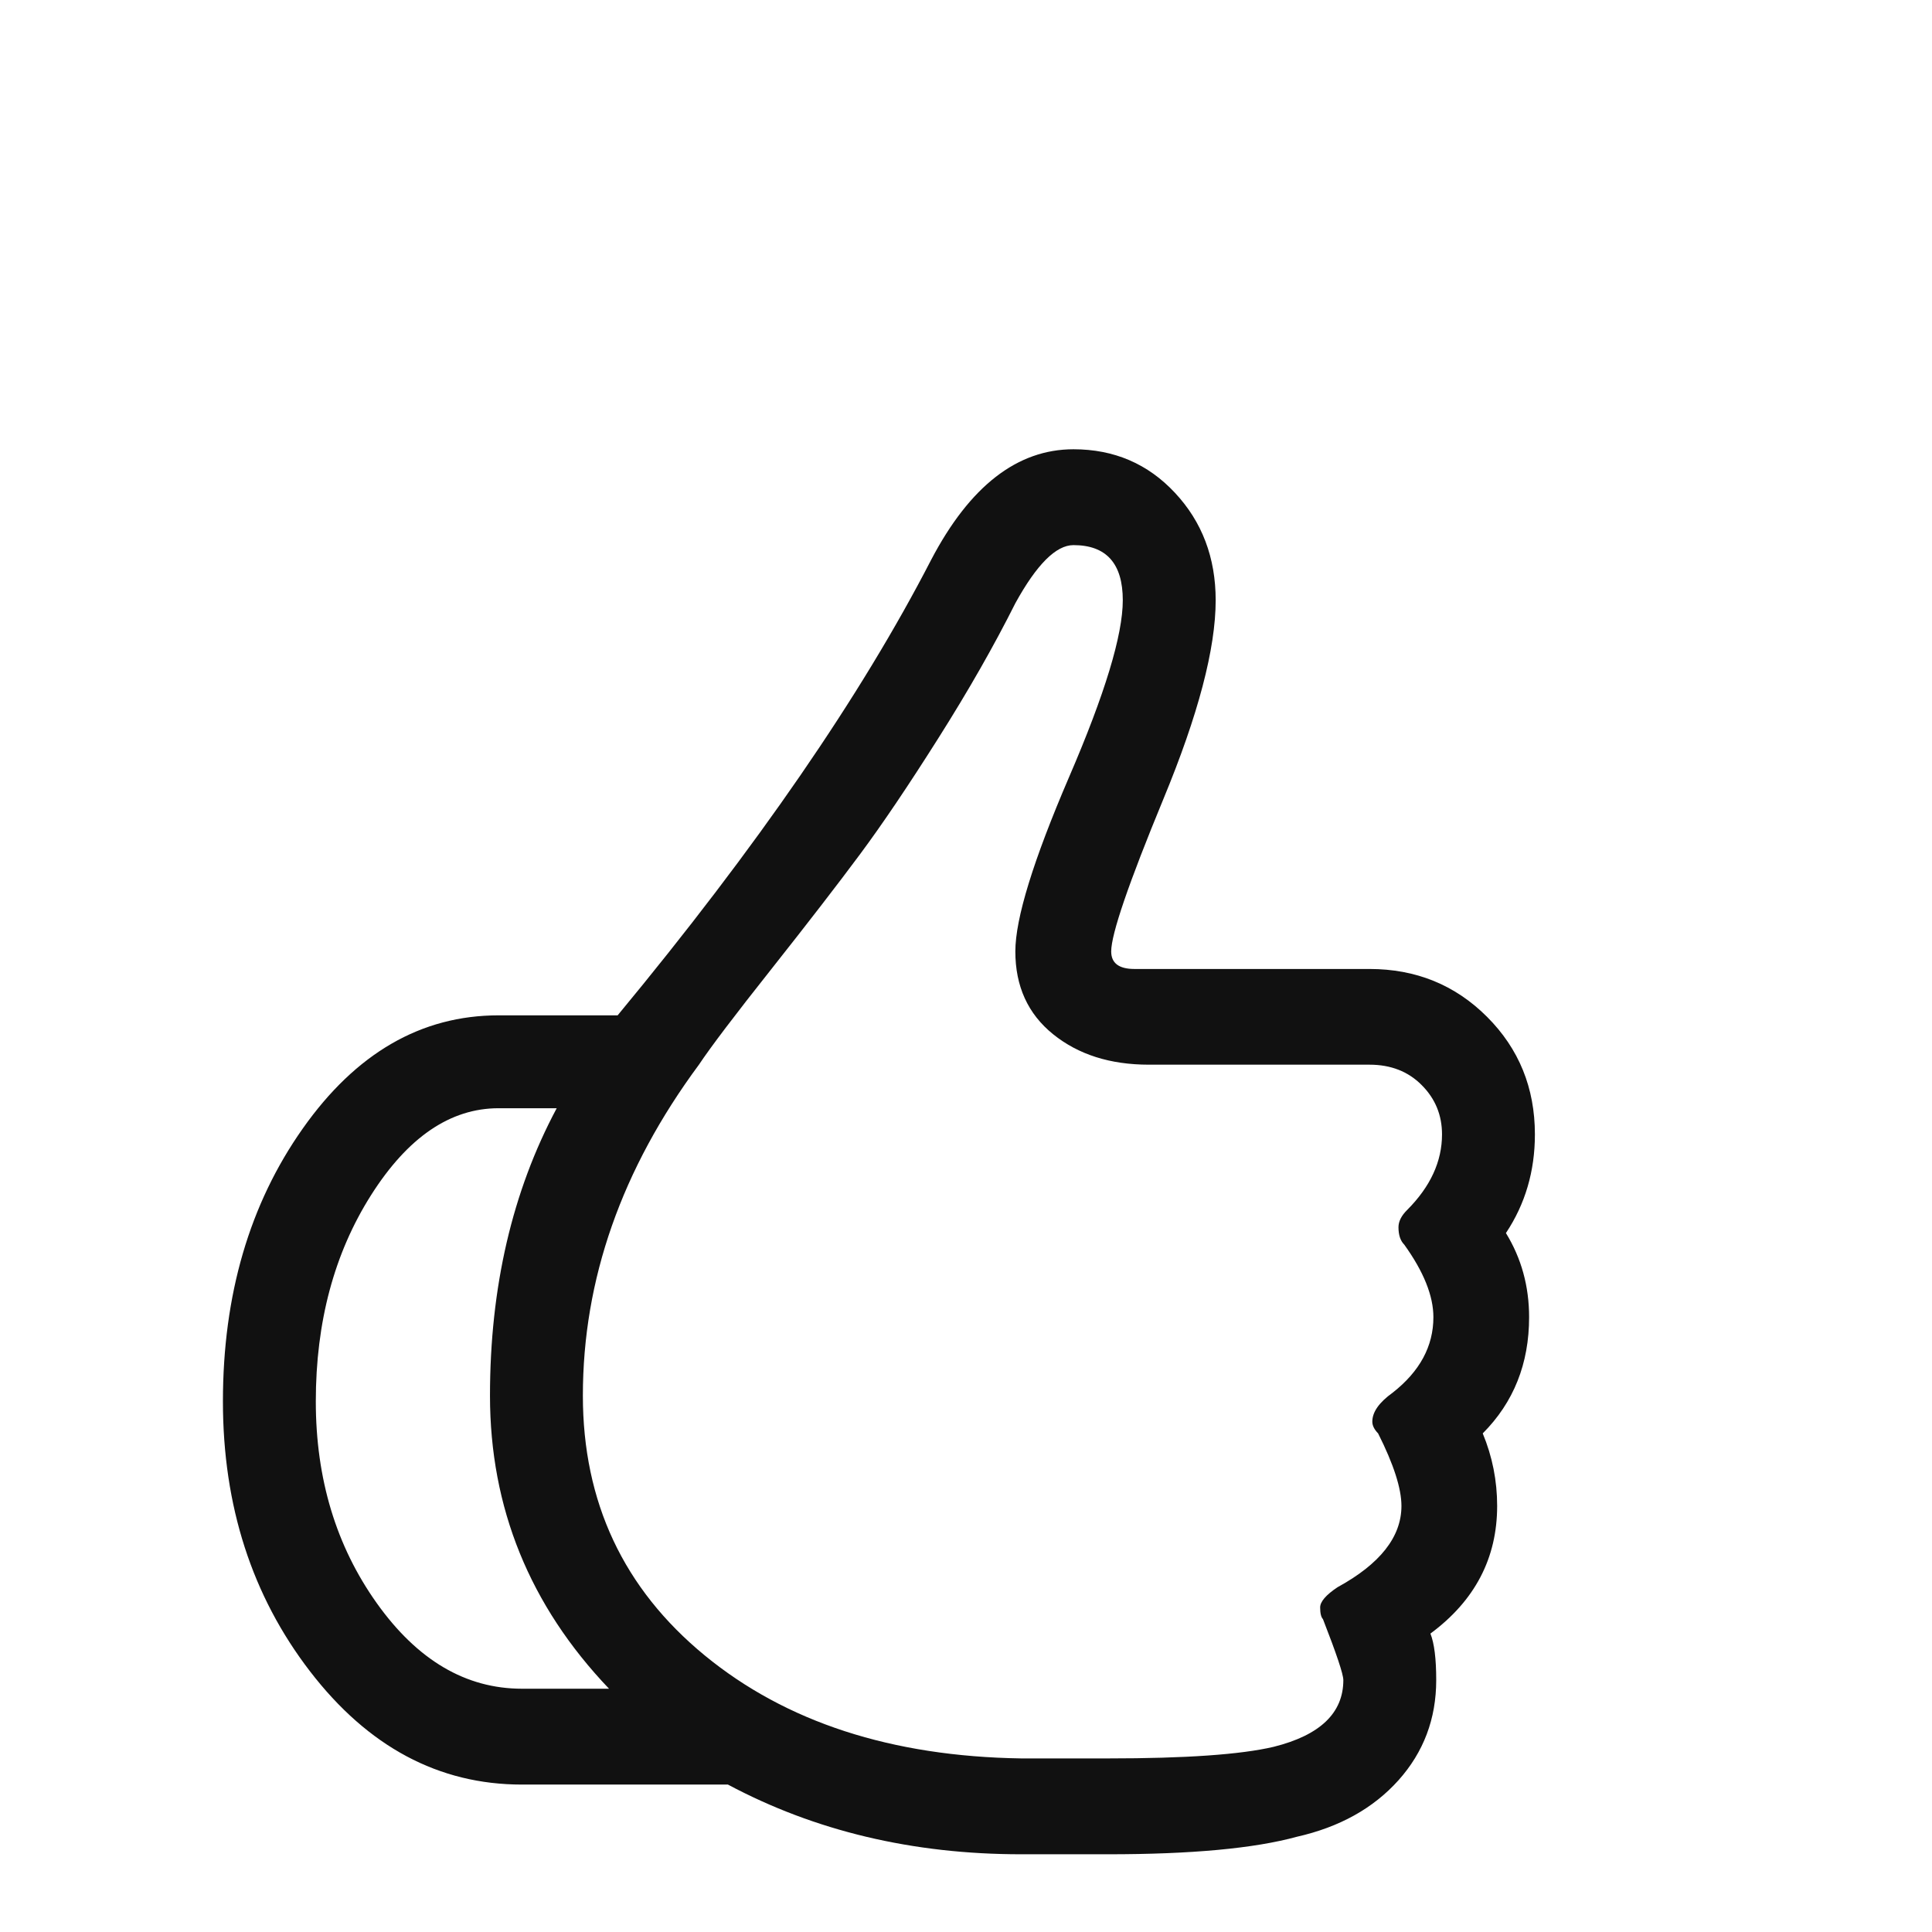
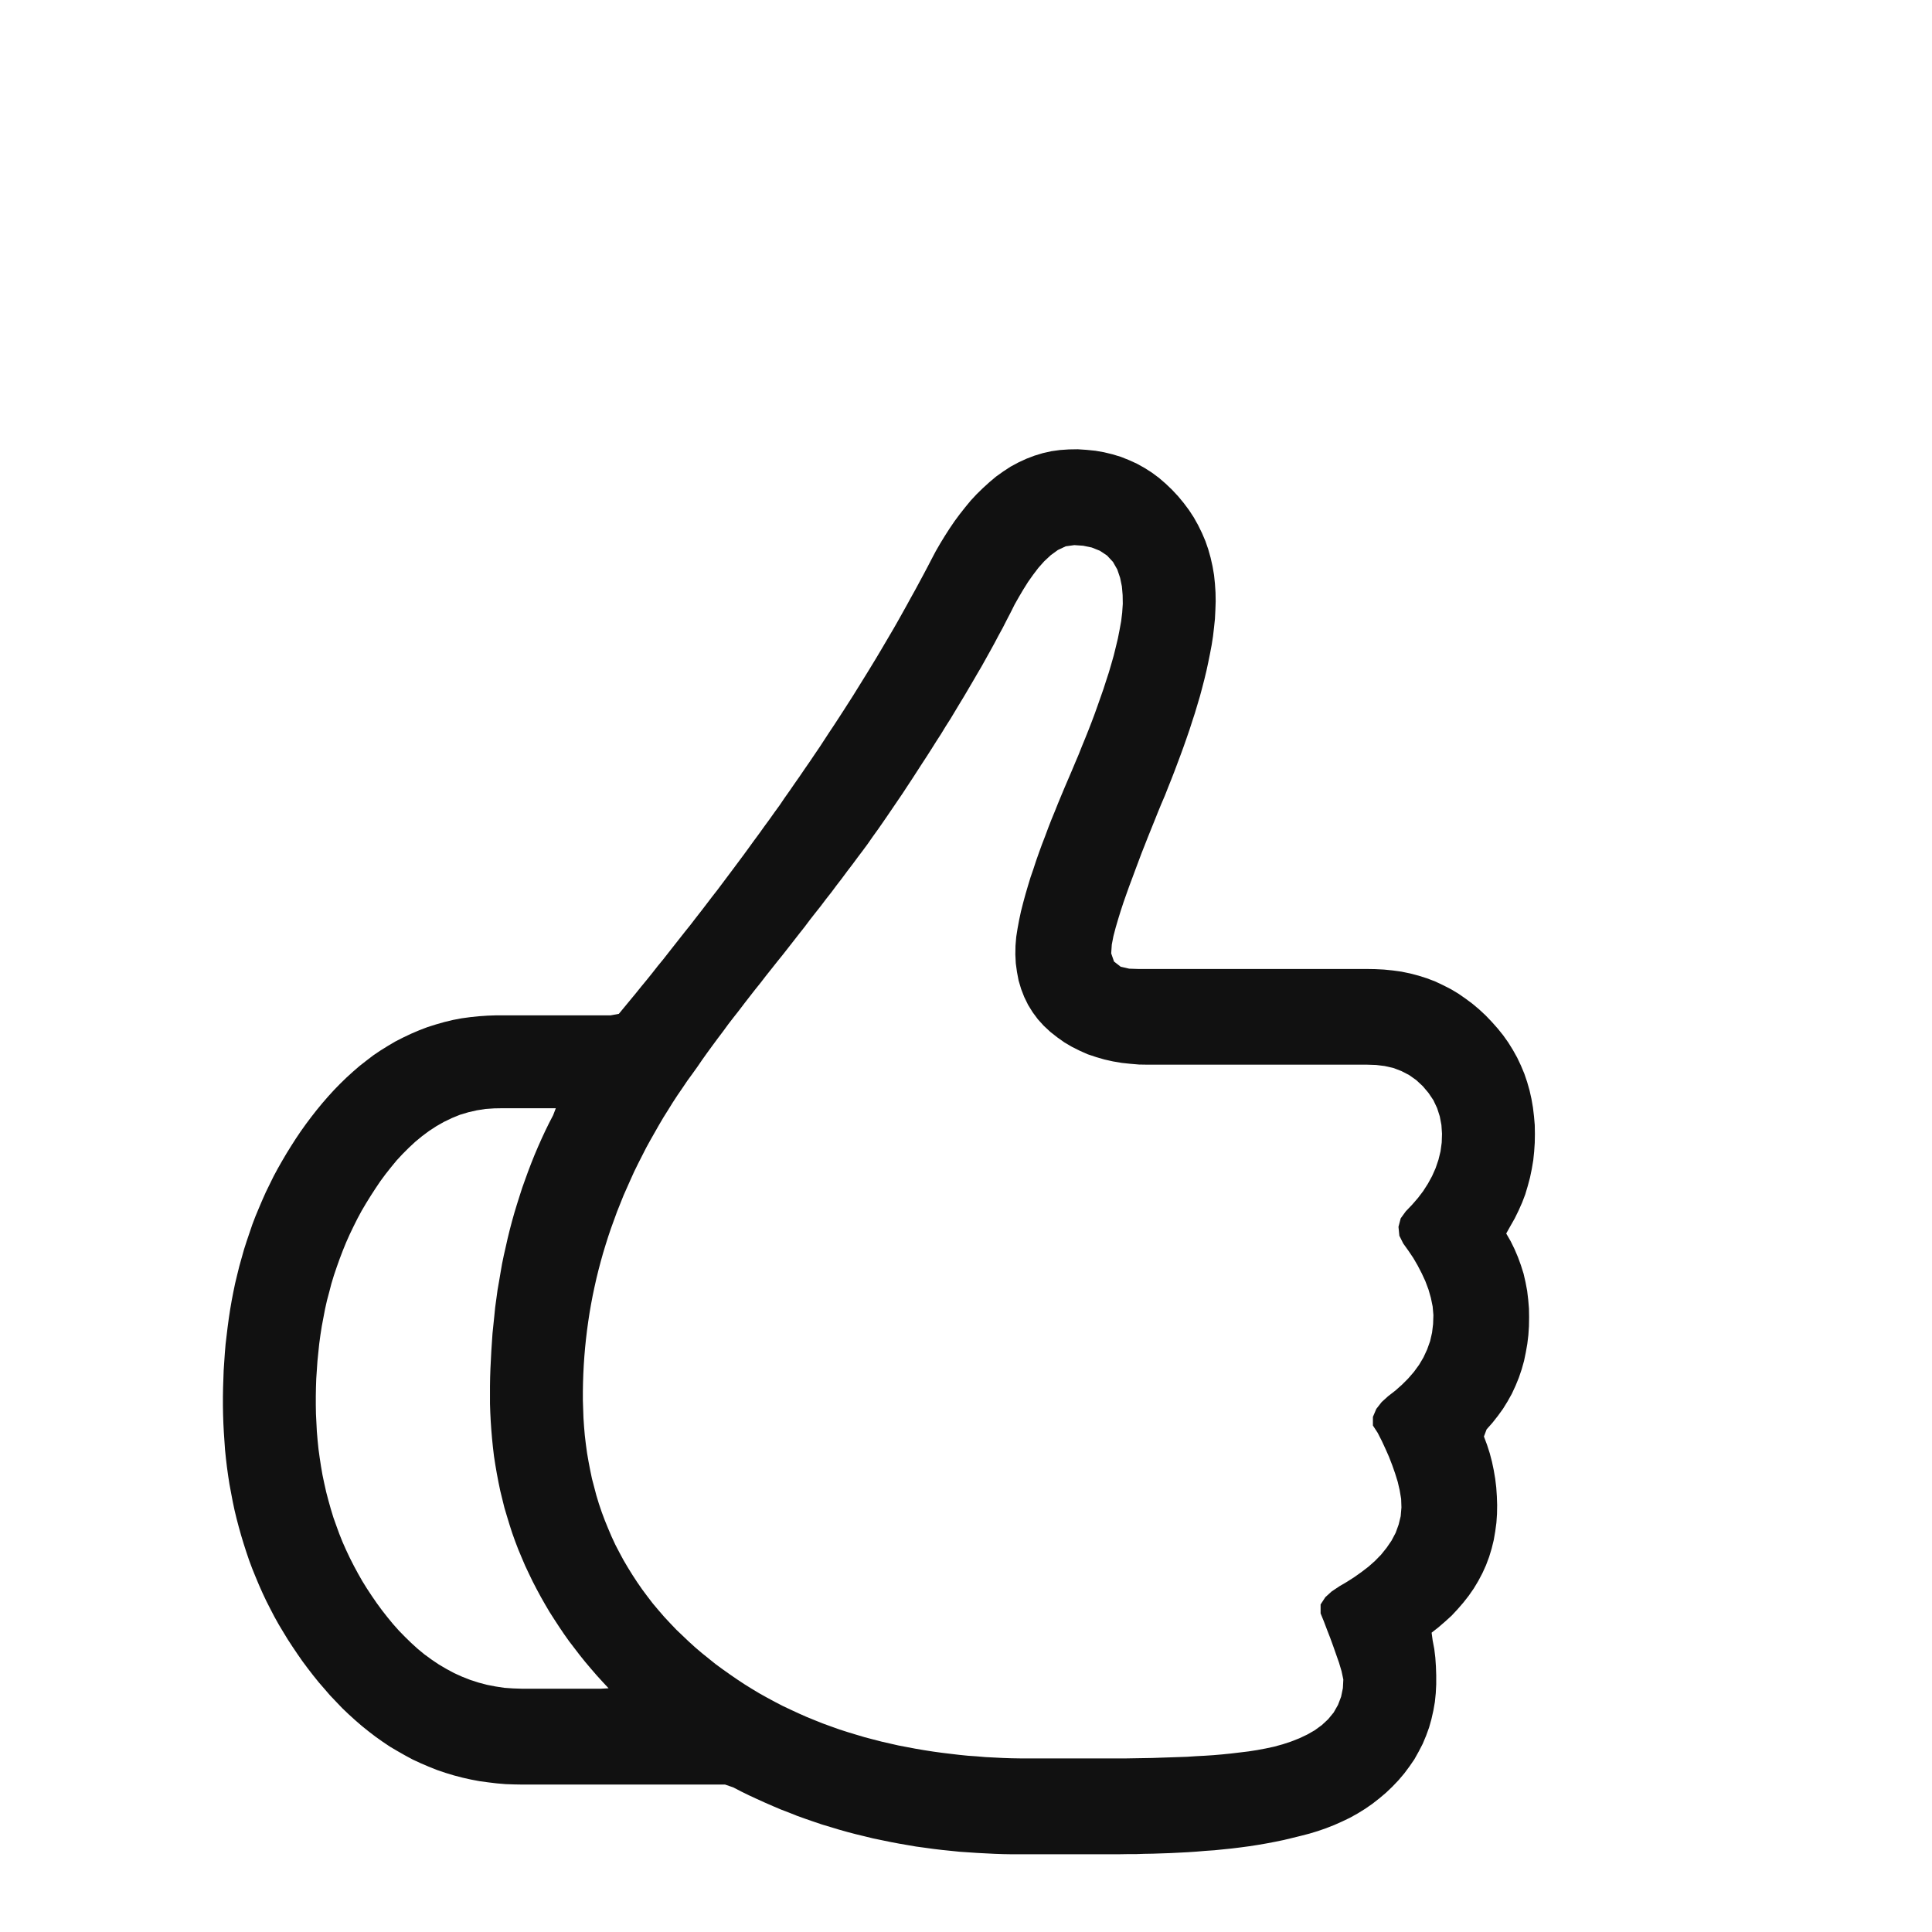
- <svg xmlns="http://www.w3.org/2000/svg" width="22.0" height="22.0" viewBox="-150 -150 1300 1300">
-   <path d="M537.1 1097.7Q427.7 1097.7 339.8 1050.8H201.2Q117.2 1050.8 58.6 974.6Q0.0 898.4 0.0 793.0Q0.0 685.5 53.7 609.4Q107.4 533.2 185.5 533.2H265.6Q406.2 363.3 476.6 226.6Q515.6 152.3 572.3 152.3Q613.3 152.3 640.6 181.6Q668.0 210.9 668.0 253.9Q668.0 302.7 632.8 387.7Q597.7 472.7 597.7 490.2Q597.7 502.0 613.3 502.0H771.5Q818.4 502.0 850.6 534.2Q882.8 566.4 882.8 613.3Q882.8 650.4 863.3 679.7Q878.9 705.1 878.9 736.3Q878.9 783.2 847.7 814.5Q857.4 837.9 857.4 863.3Q857.4 916.0 812.5 949.2Q816.4 959.0 816.4 980.5Q816.4 1019.5 791.0 1047.9Q765.6 1076.2 722.7 1085.9Q679.7 1097.7 595.7 1097.7ZM595.7 1033.2Q673.8 1033.2 707.0 1025.4Q753.9 1013.7 753.9 980.5Q753.9 974.6 740.2 939.5Q738.3 937.5 738.3 931.6Q738.3 925.8 750.0 918.0Q793.0 894.5 793.0 863.3Q793.0 845.7 777.3 814.5Q773.4 810.5 773.4 806.6Q773.4 796.9 787.1 787.1Q814.5 765.6 814.5 736.3Q814.5 714.8 794.9 687.5Q791.0 683.6 791.0 675.8Q791.0 669.9 796.9 664.1Q820.3 640.6 820.3 613.3Q820.3 593.8 806.6 580.1Q793.0 566.4 771.5 566.4H623.0Q584.0 566.4 558.6 545.9Q533.2 525.4 533.2 490.2Q533.2 457.0 569.3 373.0Q605.5 289.1 605.5 253.9Q605.5 216.8 572.3 216.8Q554.7 216.8 533.2 255.9Q511.7 298.8 481.4 346.7Q451.2 394.5 428.7 424.8Q406.2 455.1 369.1 502.0Q332.0 548.8 320.3 566.4Q242.2 671.9 242.2 789.1Q242.2 896.5 324.2 963.9Q406.2 1031.2 537.1 1033.2ZM201.2 986.3H259.8Q179.7 902.3 179.7 789.1Q179.7 679.7 224.6 595.7H185.5Q136.7 595.7 99.6 654.3Q62.5 712.9 62.5 793.0Q62.5 871.1 103.5 928.7Q144.5 986.3 201.2 986.3Z" fill="#111111" />
+ <svg xmlns="http://www.w3.org/2000/svg" width="22.0" height="22.0" viewBox="0 0 1300.0 1300.0">
+   <path d="M687.1 1247.7L681.1 1247.7L675.2 1247.6L669.3 1247.4L663.4 1247.1L657.6 1246.8L651.6 1246.4L645.7 1246.0L639.9 1245.4L634.0 1244.8L628.1 1244.1L622.3 1243.3L616.4 1242.5L610.6 1241.5L604.8 1240.5L599.0 1239.4L593.2 1238.2L587.4 1237.0L581.7 1235.6L575.9 1234.2L570.2 1232.7L564.5 1231.1L558.9 1229.4L553.2 1227.7L547.6 1225.8L542.1 1223.9L536.5 1221.9L531.0 1219.7L525.5 1217.6L520.1 1215.3L514.6 1212.9L509.3 1210.5L503.9 1208.0L498.6 1205.4L493.4 1202.7L487.9 1200.8L482.0 1200.8L476.1 1200.8L470.2 1200.8L464.3 1200.8L458.4 1200.8L452.5 1200.8L446.6 1200.8L440.7 1200.8L434.7 1200.8L428.8 1200.8L422.9 1200.8L417.0 1200.8L411.1 1200.8L405.2 1200.8L399.3 1200.8L393.4 1200.8L387.5 1200.8L381.6 1200.8L375.7 1200.8L369.8 1200.8L363.9 1200.8L358.0 1200.8L352.0 1200.8L346.1 1200.7L340.2 1200.5L334.3 1200.0L328.5 1199.3L322.6 1198.5L316.8 1197.4L311.0 1196.1L305.3 1194.6L299.7 1192.9L294.1 1191.0L288.6 1188.8L283.2 1186.5L277.8 1184.0L272.6 1181.2L267.5 1178.3L262.4 1175.3L257.5 1172.0L252.7 1168.6L248.0 1165.0L243.4 1161.3L238.9 1157.4L234.6 1153.5L230.3 1149.4L226.2 1145.1L222.1 1140.8L218.3 1136.4L214.4 1131.9L210.7 1127.3L207.0 1122.5L203.5 1117.8L200.1 1112.9L196.8 1108.0L193.6 1103.1L190.5 1098.0L187.5 1093.0L184.6 1087.8L181.9 1082.6L179.2 1077.3L176.7 1072.0L174.3 1066.6L172.0 1061.1L169.8 1055.7L167.7 1050.1L165.8 1044.5L164.0 1038.9L162.3 1033.3L160.7 1027.6L159.2 1021.9L157.8 1016.1L156.6 1010.4L155.5 1004.6L154.4 998.7L153.5 992.9L152.7 987.1L152.0 981.2L151.4 975.3L151.0 969.4L150.6 963.5L150.3 957.7L150.1 951.8L150.0 945.8L150.0 939.8L150.1 933.8L150.3 927.9L150.5 922.1L150.9 916.2L151.3 910.3L151.8 904.4L152.5 898.5L153.2 892.7L154.0 886.8L154.9 880.9L155.9 875.1L157.0 869.4L158.2 863.6L159.6 857.8L161.0 852.1L162.6 846.4L164.2 840.7L166.0 835.1L167.9 829.5L169.8 823.9L171.9 818.4L174.2 812.9L176.5 807.5L178.9 802.1L181.5 796.8L184.1 791.5L186.9 786.3L189.8 781.2L192.8 776.1L195.9 771.1L199.1 766.1L202.4 761.2L205.9 756.3L209.5 751.5L213.1 746.9L216.8 742.4L220.7 737.9L224.7 733.5L228.8 729.3L233.0 725.2L237.4 721.2L241.9 717.3L246.5 713.7L251.2 710.1L256.1 706.8L261.1 703.7L266.2 700.7L271.5 698.0L276.8 695.5L282.2 693.2L287.7 691.1L293.4 689.3L299.0 687.7L304.8 686.3L310.6 685.2L316.5 684.4L322.3 683.8L328.2 683.4L334.1 683.2L340.1 683.2L346.0 683.2L351.9 683.2L357.8 683.2L363.7 683.2L369.6 683.2L375.5 683.2L381.4 683.2L387.3 683.2L393.2 683.2L399.1 683.2L405.0 683.2L410.9 683.2L416.4 682.2L420.2 677.6L424.0 673.0L427.8 668.4L431.5 663.8L435.3 659.2L439.0 654.6L442.6 650.0L446.3 645.5L449.9 640.9L453.6 636.2L457.3 631.5L461.0 626.8L464.7 622.2L468.3 617.5L471.9 612.9L475.5 608.2L479.0 603.6L482.6 599.0L486.2 594.2L489.8 589.4L493.4 584.6L496.9 579.9L500.4 575.2L503.9 570.4L507.3 565.7L510.7 561.1L514.2 556.2L517.8 551.3L521.2 546.5L524.7 541.7L528.0 536.8L531.4 532.0L534.7 527.2L538.0 522.5L541.4 517.5L544.8 512.6L548.1 507.7L551.5 502.7L554.7 497.8L557.9 492.9L561.1 488.1L564.3 483.2L567.6 478.1L570.8 473.1L574.0 468.1L577.1 463.1L580.2 458.1L583.3 453.1L586.3 448.2L589.4 443.1L592.5 437.9L595.5 432.8L598.5 427.7L601.5 422.6L604.4 417.5L607.2 412.5L610.1 407.3L613.0 402.0L615.9 396.8L618.7 391.6L621.5 386.4L624.2 381.3L626.9 376.1L629.7 370.8L632.7 365.6L635.7 360.7L638.9 355.7L642.3 350.7L645.7 346.1L649.4 341.4L653.2 336.8L657.1 332.6L661.4 328.4L665.8 324.4L670.2 320.7L675.1 317.2L680.0 314.0L685.2 311.2L690.6 308.7L696.1 306.6L701.7 304.9L707.5 303.6L713.3 302.8L719.2 302.4L725.2 302.3L731.2 302.7L737.1 303.3L742.8 304.3L748.6 305.7L754.2 307.4L759.7 309.6L765.0 312.0L770.2 314.9L775.2 318.1L779.9 321.6L784.3 325.4L788.7 329.6L792.8 334.0L796.6 338.6L800.1 343.3L803.3 348.2L806.2 353.4L808.8 358.7L811.1 364.1L813.0 369.6L814.6 375.3L815.9 381.1L816.9 386.9L817.5 392.7L817.9 398.7L818.0 404.7L817.8 410.5L817.5 416.5L816.9 422.2L816.2 428.2L815.3 434.0L814.2 439.8L813.0 445.7L811.8 451.3L810.4 457.1L808.9 462.9L807.4 468.5L805.7 474.2L804.0 479.9L802.2 485.4L800.4 491.0L798.4 496.8L796.5 502.2L794.5 507.7L792.4 513.3L790.3 518.9L788.2 524.3L786.0 529.8L783.8 535.4L781.4 541.0L779.1 546.6L776.9 552.1L774.8 557.3L772.5 563.0L770.3 568.6L768.2 573.9L766.1 579.5L764.0 585.1L762.0 590.5L759.9 596.1L757.9 601.7L756.0 607.1L754.1 612.9L752.4 618.4L750.7 624.2L749.2 629.9L748.1 635.6L747.7 641.5L749.6 647.0L754.1 650.5L759.8 651.8L765.9 652.0L771.8 652.0L777.7 652.0L783.6 652.0L789.5 652.0L795.4 652.0L801.3 652.0L807.3 652.0L813.2 652.0L819.1 652.0L825.0 652.0L830.9 652.0L836.8 652.0L842.7 652.0L848.6 652.0L854.5 652.0L860.4 652.0L866.3 652.0L872.2 652.0L878.1 652.0L884.0 652.0L890.0 652.0L895.9 652.0L901.8 652.0L907.7 652.0L913.6 652.0L919.5 652.0L925.4 652.1L931.3 652.4L937.2 653.0L943.0 653.8L948.8 655.0L954.5 656.5L960.2 658.3L965.7 660.4L971.0 662.9L976.3 665.6L981.3 668.6L986.2 672.0L990.9 675.5L995.4 679.3L999.8 683.4L1003.9 687.7L1007.8 692.1L1011.5 696.7L1014.9 701.5L1018.0 706.5L1020.9 711.7L1023.4 717.0L1025.7 722.5L1027.6 728.1L1029.2 733.7L1030.5 739.5L1031.5 745.3L1032.2 751.2L1032.7 757.0L1032.8 763.0L1032.7 769.0L1032.3 774.9L1031.7 780.7L1030.7 786.6L1029.5 792.4L1028.0 798.0L1026.3 803.7L1024.2 809.2L1021.8 814.6L1019.2 819.9L1016.3 825.0L1013.5 830.0L1016.5 835.2L1019.1 840.5L1021.4 845.9L1023.4 851.4L1025.2 857.1L1026.5 862.8L1027.6 868.6L1028.3 874.5L1028.8 880.4L1028.9 886.3L1028.8 892.4L1028.4 898.4L1027.7 904.2L1026.7 909.9L1025.5 915.7L1023.9 921.4L1022.0 927.0L1019.8 932.4L1017.3 937.8L1014.4 943.0L1011.3 948.0L1007.9 952.7L1004.2 957.4L1000.3 961.8L998.5 966.6L1000.6 972.2L1002.4 977.8L1003.9 983.5L1005.1 989.2L1006.1 995.1L1006.8 1000.9L1007.2 1006.8L1007.4 1012.7L1007.3 1018.7L1006.9 1024.6L1006.1 1030.5L1005.1 1036.3L1003.7 1042.0L1002.0 1047.6L999.9 1053.2L997.5 1058.5L994.7 1063.8L991.7 1068.8L988.3 1073.7L984.7 1078.3L980.8 1082.8L976.8 1087.1L972.4 1091.1L968.0 1094.9L963.3 1098.6L964.0 1103.8L965.1 1109.6L965.8 1115.4L966.2 1121.4L966.4 1127.2L966.4 1133.4L966.1 1139.3L965.5 1145.2L964.5 1150.9L963.2 1156.7L961.6 1162.4L959.6 1167.9L957.3 1173.4L954.6 1178.6L951.7 1183.8L948.4 1188.6L944.9 1193.3L941.0 1197.9L936.9 1202.2L932.6 1206.3L928.1 1210.1L923.5 1213.7L918.6 1217.1L913.6 1220.2L908.4 1223.1L903.2 1225.6L897.8 1228.0L892.2 1230.2L886.7 1232.1L881.1 1233.8L875.3 1235.3L869.6 1236.7L863.8 1238.1L858.0 1239.3L852.2 1240.4L846.4 1241.4L840.6 1242.3L834.6 1243.1L828.9 1243.8L823.0 1244.4L817.1 1245.0L811.2 1245.4L805.3 1245.9L799.4 1246.3L793.6 1246.6L787.6 1246.9L781.7 1247.1L775.9 1247.3L769.9 1247.4L764.0 1247.6L758.1 1247.6L752.2 1247.7L746.2 1247.7L740.3 1247.7L734.4 1247.7L728.4 1247.7L722.5 1247.7L716.6 1247.7L710.7 1247.7L704.8 1247.7L698.9 1247.7L693.0 1247.7L687.1 1247.7ZM745.7 1183.2L751.7 1183.2L757.7 1183.2L763.4 1183.1L769.4 1183.0L775.4 1182.9L781.1 1182.7L787.1 1182.5L793.0 1182.3L798.8 1182.1L804.8 1181.7L810.6 1181.4L816.6 1181.0L822.4 1180.5L828.3 1179.9L834.2 1179.2L840.0 1178.5L845.8 1177.6L851.7 1176.5L857.3 1175.3L863.1 1173.7L868.6 1171.9L874.2 1169.7L879.5 1167.2L884.6 1164.3L889.4 1160.8L893.7 1156.8L897.4 1152.3L900.3 1147.2L902.4 1141.7L903.6 1135.9L903.9 1130.1L902.7 1124.5L901.0 1118.8L899.1 1113.4L897.1 1107.7L895.1 1102.2L893.0 1096.8L890.8 1091.0L888.6 1085.6L888.6 1079.6L891.8 1074.7L896.1 1070.8L901.2 1067.4L906.3 1064.4L911.3 1061.2L916.1 1057.8L920.8 1054.2L925.2 1050.3L929.3 1046.1L933.0 1041.5L936.3 1036.7L939.1 1031.4L941.1 1025.9L942.5 1020.2L943.0 1014.3L942.8 1008.6L941.8 1002.7L940.5 997.1L938.7 991.3L936.8 985.9L934.6 980.2L932.3 975.0L929.8 969.6L927.0 964.1L923.8 959.2L923.8 953.4L926.1 948.0L929.7 943.4L934.0 939.5L938.9 935.7L943.4 931.7L947.5 927.6L951.4 923.1L954.9 918.3L957.8 913.4L960.3 908.0L962.3 902.4L963.6 896.7L964.3 890.9L964.5 884.9L964.0 879.1L962.8 873.3L961.2 867.7L959.1 862.1L956.7 856.9L953.9 851.5L951.0 846.5L947.7 841.6L944.2 836.7L941.6 831.5L941.0 825.5L942.5 819.8L945.9 815.1L950.2 810.6L954.1 806.1L957.6 801.5L960.8 796.5L963.6 791.4L966.0 786.0L967.9 780.4L969.3 774.7L970.1 768.8L970.3 762.9L969.9 757.0L968.8 751.2L967.0 745.6L964.5 740.3L961.2 735.4L957.4 730.9L953.0 726.8L948.2 723.4L943.0 720.7L937.5 718.6L931.7 717.3L926.0 716.6L920.0 716.4L914.1 716.4L908.2 716.4L902.3 716.4L896.4 716.4L890.5 716.4L884.6 716.4L878.7 716.4L872.8 716.4L866.9 716.4L861.0 716.4L855.1 716.4L849.2 716.4L843.3 716.4L837.4 716.4L831.5 716.4L825.6 716.4L819.7 716.4L813.8 716.4L807.9 716.4L802.0 716.4L796.1 716.4L790.2 716.4L784.3 716.4L778.4 716.4L772.5 716.4L766.4 716.3L760.5 715.8L754.8 715.2L748.9 714.2L743.1 712.9L737.6 711.3L731.9 709.4L726.5 707.0L721.3 704.4L716.2 701.4L711.4 698.0L706.7 694.3L702.3 690.2L698.4 685.9L694.9 681.2L691.8 676.2L689.2 670.9L687.1 665.5L685.4 659.8L684.3 654.0L683.5 648.2L683.2 642.2L683.3 636.4L683.8 630.4L684.7 624.7L685.8 618.8L687.0 613.2L688.5 607.3L690.0 601.8L691.7 596.0L693.4 590.4L695.3 584.9L697.2 579.1L699.1 573.7L701.1 568.2L703.3 562.5L705.3 557.1L707.4 551.7L709.7 546.1L711.9 540.6L714.1 535.3L716.4 529.8L718.8 524.2L721.2 518.6L723.5 513.1L725.8 507.7L727.9 502.4L730.2 496.8L732.4 491.3L734.5 485.9L736.6 480.3L738.6 474.7L740.5 469.3L742.5 463.6L744.3 458.0L746.1 452.5L747.8 446.7L749.4 441.1L750.8 435.4L752.2 429.6L753.3 424.0L754.4 418.0L755.1 412.2L755.5 406.3L755.4 400.4L754.9 394.6L753.7 388.8L751.8 383.2L748.9 378.1L744.9 373.8L740.1 370.6L734.6 368.4L728.8 367.2L722.9 366.8L717.1 367.6L711.8 370.1L707.0 373.6L702.7 377.6L698.7 382.1L695.2 386.7L691.8 391.5L688.6 396.6L685.7 401.5L682.7 406.8L680.1 412.0L677.4 417.2L674.7 422.5L671.8 427.8L669.1 432.9L666.3 438.0L663.4 443.2L660.5 448.4L657.5 453.5L654.6 458.5L651.6 463.6L648.6 468.7L645.5 473.8L642.5 478.8L639.5 483.8L636.3 488.8L633.2 493.9L629.9 499.0L626.7 504.1L623.5 509.1L620.3 514.0L617.2 518.8L613.9 523.9L610.6 528.9L607.4 533.8L604.2 538.5L600.8 543.5L597.4 548.5L594.1 553.3L590.9 557.9L587.3 562.9L583.9 567.8L580.5 572.4L577.1 576.9L573.7 581.5L570.1 586.2L566.4 591.2L563.0 595.6L559.5 600.3L555.8 605.0L552.1 609.9L548.6 614.3L545.0 618.9L541.4 623.7L537.6 628.5L534.1 633.0L530.5 637.6L526.9 642.2L523.1 646.9L519.3 651.7L515.4 656.6L511.7 661.4L508.0 666.0L504.5 670.5L501.0 675.0L497.2 680.0L493.5 684.7L490.1 689.1L486.6 693.9L482.9 698.8L479.5 703.4L476.0 708.2L472.5 713.1L469.5 717.5L466.0 722.4L462.5 727.2L459.2 732.1L455.9 736.9L452.7 741.8L449.6 746.8L446.4 751.9L443.4 757.0L440.5 762.1L437.6 767.2L434.8 772.3L432.1 777.6L429.4 782.9L426.8 788.2L424.4 793.5L422.0 798.9L419.6 804.3L417.4 809.8L415.2 815.3L413.2 820.8L411.2 826.3L409.3 831.9L407.5 837.6L405.8 843.2L404.2 848.9L402.7 854.6L401.3 860.3L400.0 866.1L398.8 871.8L397.7 877.6L396.7 883.4L395.8 889.3L395.0 895.1L394.3 901.0L393.7 906.8L393.2 912.7L392.8 918.6L392.5 924.5L392.3 930.4L392.2 936.3L392.2 942.2L392.4 948.2L392.6 954.1L393.0 960.0L393.5 965.8L394.2 971.7L395.0 977.6L396.0 983.4L397.1 989.1L398.3 994.9L399.8 1000.6L401.3 1006.3L403.0 1011.9L404.9 1017.5L407.0 1023.1L409.2 1028.5L411.5 1033.9L414.0 1039.3L416.7 1044.5L419.5 1049.7L422.5 1054.8L425.6 1059.8L428.8 1064.7L432.2 1069.6L435.7 1074.3L439.3 1079.0L443.1 1083.5L446.9 1087.9L451.0 1092.3L455.1 1096.6L459.3 1100.6L463.5 1104.6L467.9 1108.6L472.5 1112.5L477.1 1116.2L481.7 1119.9L486.5 1123.4L491.3 1126.8L496.1 1130.1L501.1 1133.4L506.1 1136.5L511.1 1139.5L516.3 1142.4L521.5 1145.2L526.7 1147.9L532.0 1150.4L537.4 1152.9L542.8 1155.3L548.2 1157.5L553.7 1159.7L559.2 1161.7L564.8 1163.7L570.4 1165.5L576.0 1167.2L581.7 1168.9L587.4 1170.4L593.2 1171.9L598.9 1173.2L604.6 1174.5L610.4 1175.6L616.2 1176.7L622.1 1177.7L627.9 1178.6L633.7 1179.4L639.5 1180.1L645.4 1180.8L651.3 1181.4L657.2 1181.8L663.0 1182.3L668.9 1182.6L674.8 1182.9L680.7 1183.1L686.7 1183.2L692.6 1183.2L698.5 1183.2L704.4 1183.2L710.3 1183.2L716.2 1183.2L722.1 1183.2L728.0 1183.2L733.9 1183.2L739.8 1183.2L745.7 1183.2ZM351.2 1136.3L357.1 1136.3L363.0 1136.3L368.9 1136.3L374.8 1136.3L380.7 1136.3L386.6 1136.3L392.5 1136.3L398.4 1136.3L404.3 1136.3L409.5 1136.0L405.4 1131.6L401.4 1127.2L397.6 1122.8L393.8 1118.3L390.1 1113.7L386.5 1109.0L382.9 1104.3L379.5 1099.5L376.2 1094.6L373.0 1089.7L369.8 1084.7L366.8 1079.6L363.9 1074.5L361.1 1069.3L358.4 1064.1L355.8 1058.7L353.3 1053.4L351.0 1048.0L348.7 1042.5L346.6 1037.0L344.6 1031.4L342.8 1025.8L341.1 1020.2L339.4 1014.5L338.0 1008.8L336.6 1003.1L335.4 997.3L334.3 991.5L333.3 985.7L332.4 979.9L331.7 974.0L331.1 968.1L330.6 962.2L330.2 956.4L329.9 950.5L329.7 944.6L329.7 938.6L329.7 932.6L329.8 926.7L330.0 920.8L330.3 915.0L330.6 909.1L331.0 903.1L331.4 897.2L332.0 891.4L332.6 885.6L333.2 879.6L334.0 873.8L334.8 867.9L335.8 862.2L336.8 856.3L337.8 850.5L339.0 844.7L340.3 839.0L341.6 833.2L343.0 827.5L344.5 821.8L346.1 816.1L347.8 810.5L349.6 804.8L351.4 799.2L353.4 793.6L355.4 788.1L357.5 782.6L359.7 777.1L362.0 771.7L364.4 766.3L366.9 760.9L369.5 755.6L372.2 750.4L374.0 745.7L368.1 745.7L362.2 745.7L356.3 745.7L350.3 745.7L344.4 745.7L338.5 745.7L332.6 745.8L326.7 746.2L320.9 747.1L315.2 748.4L309.5 750.1L304.1 752.3L298.7 754.9L293.6 757.8L288.7 761.0L284.0 764.5L279.4 768.3L275.1 772.3L270.9 776.5L266.9 780.8L263.2 785.3L259.4 790.1L256.0 794.7L252.7 799.6L249.4 804.7L246.3 809.7L243.3 814.8L240.5 820.0L237.9 825.2L235.3 830.6L232.9 836.0L230.7 841.4L228.6 846.9L226.6 852.5L224.7 858.1L223.0 863.7L221.5 869.5L220.0 875.1L218.7 880.9L217.6 886.7L216.5 892.5L215.6 898.3L214.8 904.2L214.2 910.0L213.6 915.9L213.2 921.8L212.8 927.7L212.6 933.6L212.5 939.5L212.5 945.5L212.6 951.4L212.9 957.3L213.2 963.2L213.7 969.1L214.3 975.0L215.1 980.8L216.0 986.7L217.0 992.5L218.2 998.2L219.5 1004.0L221.0 1009.7L222.6 1015.4L224.3 1021.0L226.3 1026.6L228.3 1032.1L230.5 1037.6L232.9 1043.0L235.4 1048.3L238.1 1053.6L240.9 1058.8L243.8 1063.9L246.9 1068.9L250.2 1073.9L253.5 1078.7L257.1 1083.6L260.7 1088.2L264.4 1092.7L268.4 1097.2L272.5 1101.4L276.7 1105.5L281.1 1109.5L285.6 1113.2L290.4 1116.7L295.3 1120.0L300.4 1123.0L305.6 1125.8L310.9 1128.2L316.5 1130.4L322.1 1132.2L327.8 1133.7L333.5 1134.8L339.4 1135.7L345.2 1136.1L351.2 1136.3Z" fill="#111111" />
</svg>
